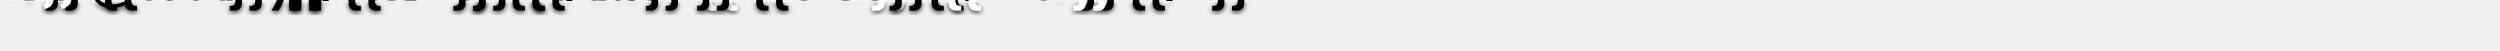
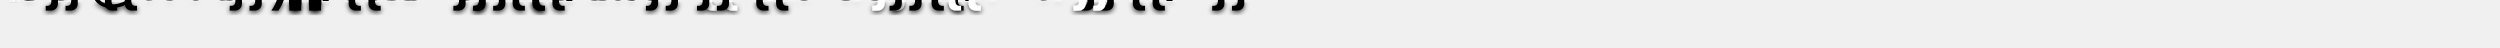
<svg xmlns="http://www.w3.org/2000/svg" width="{{width}}" height="{{height}}">
  <defs>
    <linearGradient id="claudeGradient" x1="0%" y1="0%" x2="0%" y2="100%">
      <stop offset="0%" style="stop-color:#0a0a0a" />
      <stop offset="50%" style="stop-color:#1a1a1a" />
      <stop offset="100%" style="stop-color:#252525" />
    </linearGradient>
    <linearGradient id="breathingBackground" x1="0%" y1="0%" x2="100%" y2="0%">
      <stop offset="0%" stop-color="#2d2d2d" />
      <stop offset="50%" stop-color="#404040" />
      <stop offset="100%" stop-color="#2d2d2d" />
    </linearGradient>
    <linearGradient id="progressFill" x1="0%" y1="0%" x2="100%" y2="0%">
      <stop offset="0%" stop-color="#d97706" />
      <stop offset="50%" stop-color="#f59e0b" />
      <stop offset="100%" stop-color="#d97706" />
    </linearGradient>
    <filter id="dropShadow" x="-50%" y="-50%" width="200%" height="200%">
      <feGaussianBlur in="SourceAlpha" stdDeviation="8" />
      <feOffset dx="0" dy="4" result="offsetblur" />
      <feFlood flood-color="#000000" flood-opacity="0.5" />
      <feComposite in2="offsetblur" operator="in" />
      <feMerge>
        <feMergeNode />
        <feMergeNode in="SourceGraphic" />
      </feMerge>
    </filter>
    <filter id="textShadow">
      <feGaussianBlur in="SourceAlpha" stdDeviation="3" />
      <feOffset dx="0" dy="2" result="offsetblur" />
      <feFlood flood-color="#000000" flood-opacity="0.8" />
      <feComposite in2="offsetblur" operator="in" />
      <feMerge>
        <feMergeNode />
        <feMergeNode in="SourceGraphic" />
      </feMerge>
    </filter>
  </defs>
  <rect width="{{width}}" height="{{height}}" fill="url(#claudeGradient)" />
  <rect width="{{width}}" height="{{height}}" fill="none" stroke="url(#claudeGradient)" stroke-width="100" opacity="0.3" />

  
  {{#each podcastNameLines}}
  <text x="{{../centerX}}" y="{{../podcastNameY}}" dy="{{@index}}em" text-anchor="middle" fill="#ffffff" font-size="{{../podcastNameSize}}" font-weight="500" font-family="Roboto, 'Noto Sans', -apple-system, BlinkMacSystemFont, 'Segoe UI', Arial, sans-serif" letter-spacing="1.5" filter="url(#textShadow)">{{this}}</text>
  {{/each}}

  
  <rect x="{{artworkX}}" y="{{artworkY}}" width="{{artworkSize}}" height="{{artworkSize}}" rx="20" fill="#1a1a1a" filter="url(#dropShadow)" />
  <rect x="{{artworkX}}" y="{{artworkY}}" width="{{artworkSize}}" height="{{artworkSize}}" rx="20" fill="none" stroke="rgba(255,255,255,0.1)" stroke-width="2" />

  
  {{#each episodeTitleLines}}
  <text x="{{../centerX}}" y="{{../episodeTitleY}}" dy="{{@index}}em" text-anchor="middle" fill="#ffffff" font-size="{{../episodeTitleSize}}" font-weight="400" font-family="Roboto, 'Noto Sans', -apple-system, BlinkMacSystemFont, 'Segoe UI', Arial, sans-serif" filter="url(#textShadow)">{{this}}</text>
  {{/each}}

  
  
  <rect x="{{progressElements.progressBar.x}}" y="{{progressElements.progressBar.y}}" width="{{progressElements.progressBar.width}}" height="{{progressElements.progressBar.height}}" fill="url(#breathingBackground)" rx="{{progressElements.progressBar.height}}" ry="{{progressElements.progressBar.height}}" />
  <rect x="{{progressElements.progressBar.x}}" y="{{progressElements.progressBar.y}}" width="{{progressElements.progressBar.fillWidth}}" height="{{progressElements.progressBar.height}}" fill="url(#progressFill)" rx="{{progressElements.progressBar.height}}" ry="{{progressElements.progressBar.height}}" />

  
  {{#if captionsEnabled}}
  {{#if (eq captionDisplayMode "one-line")}}
  
  {{#with (lookup captionLines 0)}}
  <text x="{{../centerX}}" y="{{../captionY}}" text-anchor="middle" font-size="56" font-weight="800" font-family="Arial, Helvetica, sans-serif" filter="url(#textShadow)">
    {{#with (lookup ../captionWords 0)}}
    {{#each this}}
    <tspan fill="{{#if isHighlighted}}#f59e0b{{else}}#ffffff{{/if}}">{{text}} </tspan>
    {{/each}}
    {{else}}
    <tspan fill="#ffffff">{{../this}}</tspan>
    {{/with}}
  </text>
  {{/with}}
  {{else}}
  
  {{#each captionLines}}
  <text x="{{../centerX}}" y="{{../captionY}}" dy="{{@index}}em" text-anchor="middle" font-size="56" font-weight="800" font-family="Arial, Helvetica, sans-serif" filter="url(#textShadow)">
    {{#if ../captionWords}}
    {{#each (lookup ../captionWords @index)}}
    <tspan fill="{{#if isHighlighted}}#f59e0b{{else}}#ffffff{{/if}}">{{text}} </tspan>
    {{/each}}
    {{else}}
    <tspan fill="#ffffff">{{this}}</tspan>
    {{/if}}
  </text>
  {{/each}}
  {{/if}}
  {{/if}}

  
  {{#each progressElements.dancingBars}}
  <rect x="{{x}}" y="{{y}}" width="{{width}}" height="{{height}}" fill="#666666" rx="1" ry="1" />
  {{/each}}

-   
-   {{#if captionsEnabled}}
-   {{#each captionLines}}
-   <text x="{{../centerX}}" y="{{../captionY}}" dy="{{@index}}em" text-anchor="middle" fill="#ffffff" font-size="56" font-weight="600" font-family="Roboto, 'Noto Sans', -apple-system, BlinkMacSystemFont, 'Segoe UI', Arial, sans-serif" filter="url(#textShadow)">{{this}}</text>
-   {{/each}}
-   {{/if}}

  
  <text x="{{progressElements.watermarkText.x}}" y="{{progressElements.watermarkText.y}}" font-family="Roboto, 'Noto Sans', -apple-system, BlinkMacSystemFont, 'Segoe UI', Arial, sans-serif" font-size="{{progressElements.watermarkText.fontSize}}" font-weight="300" fill="#666666">Audio2</text>
</svg>
